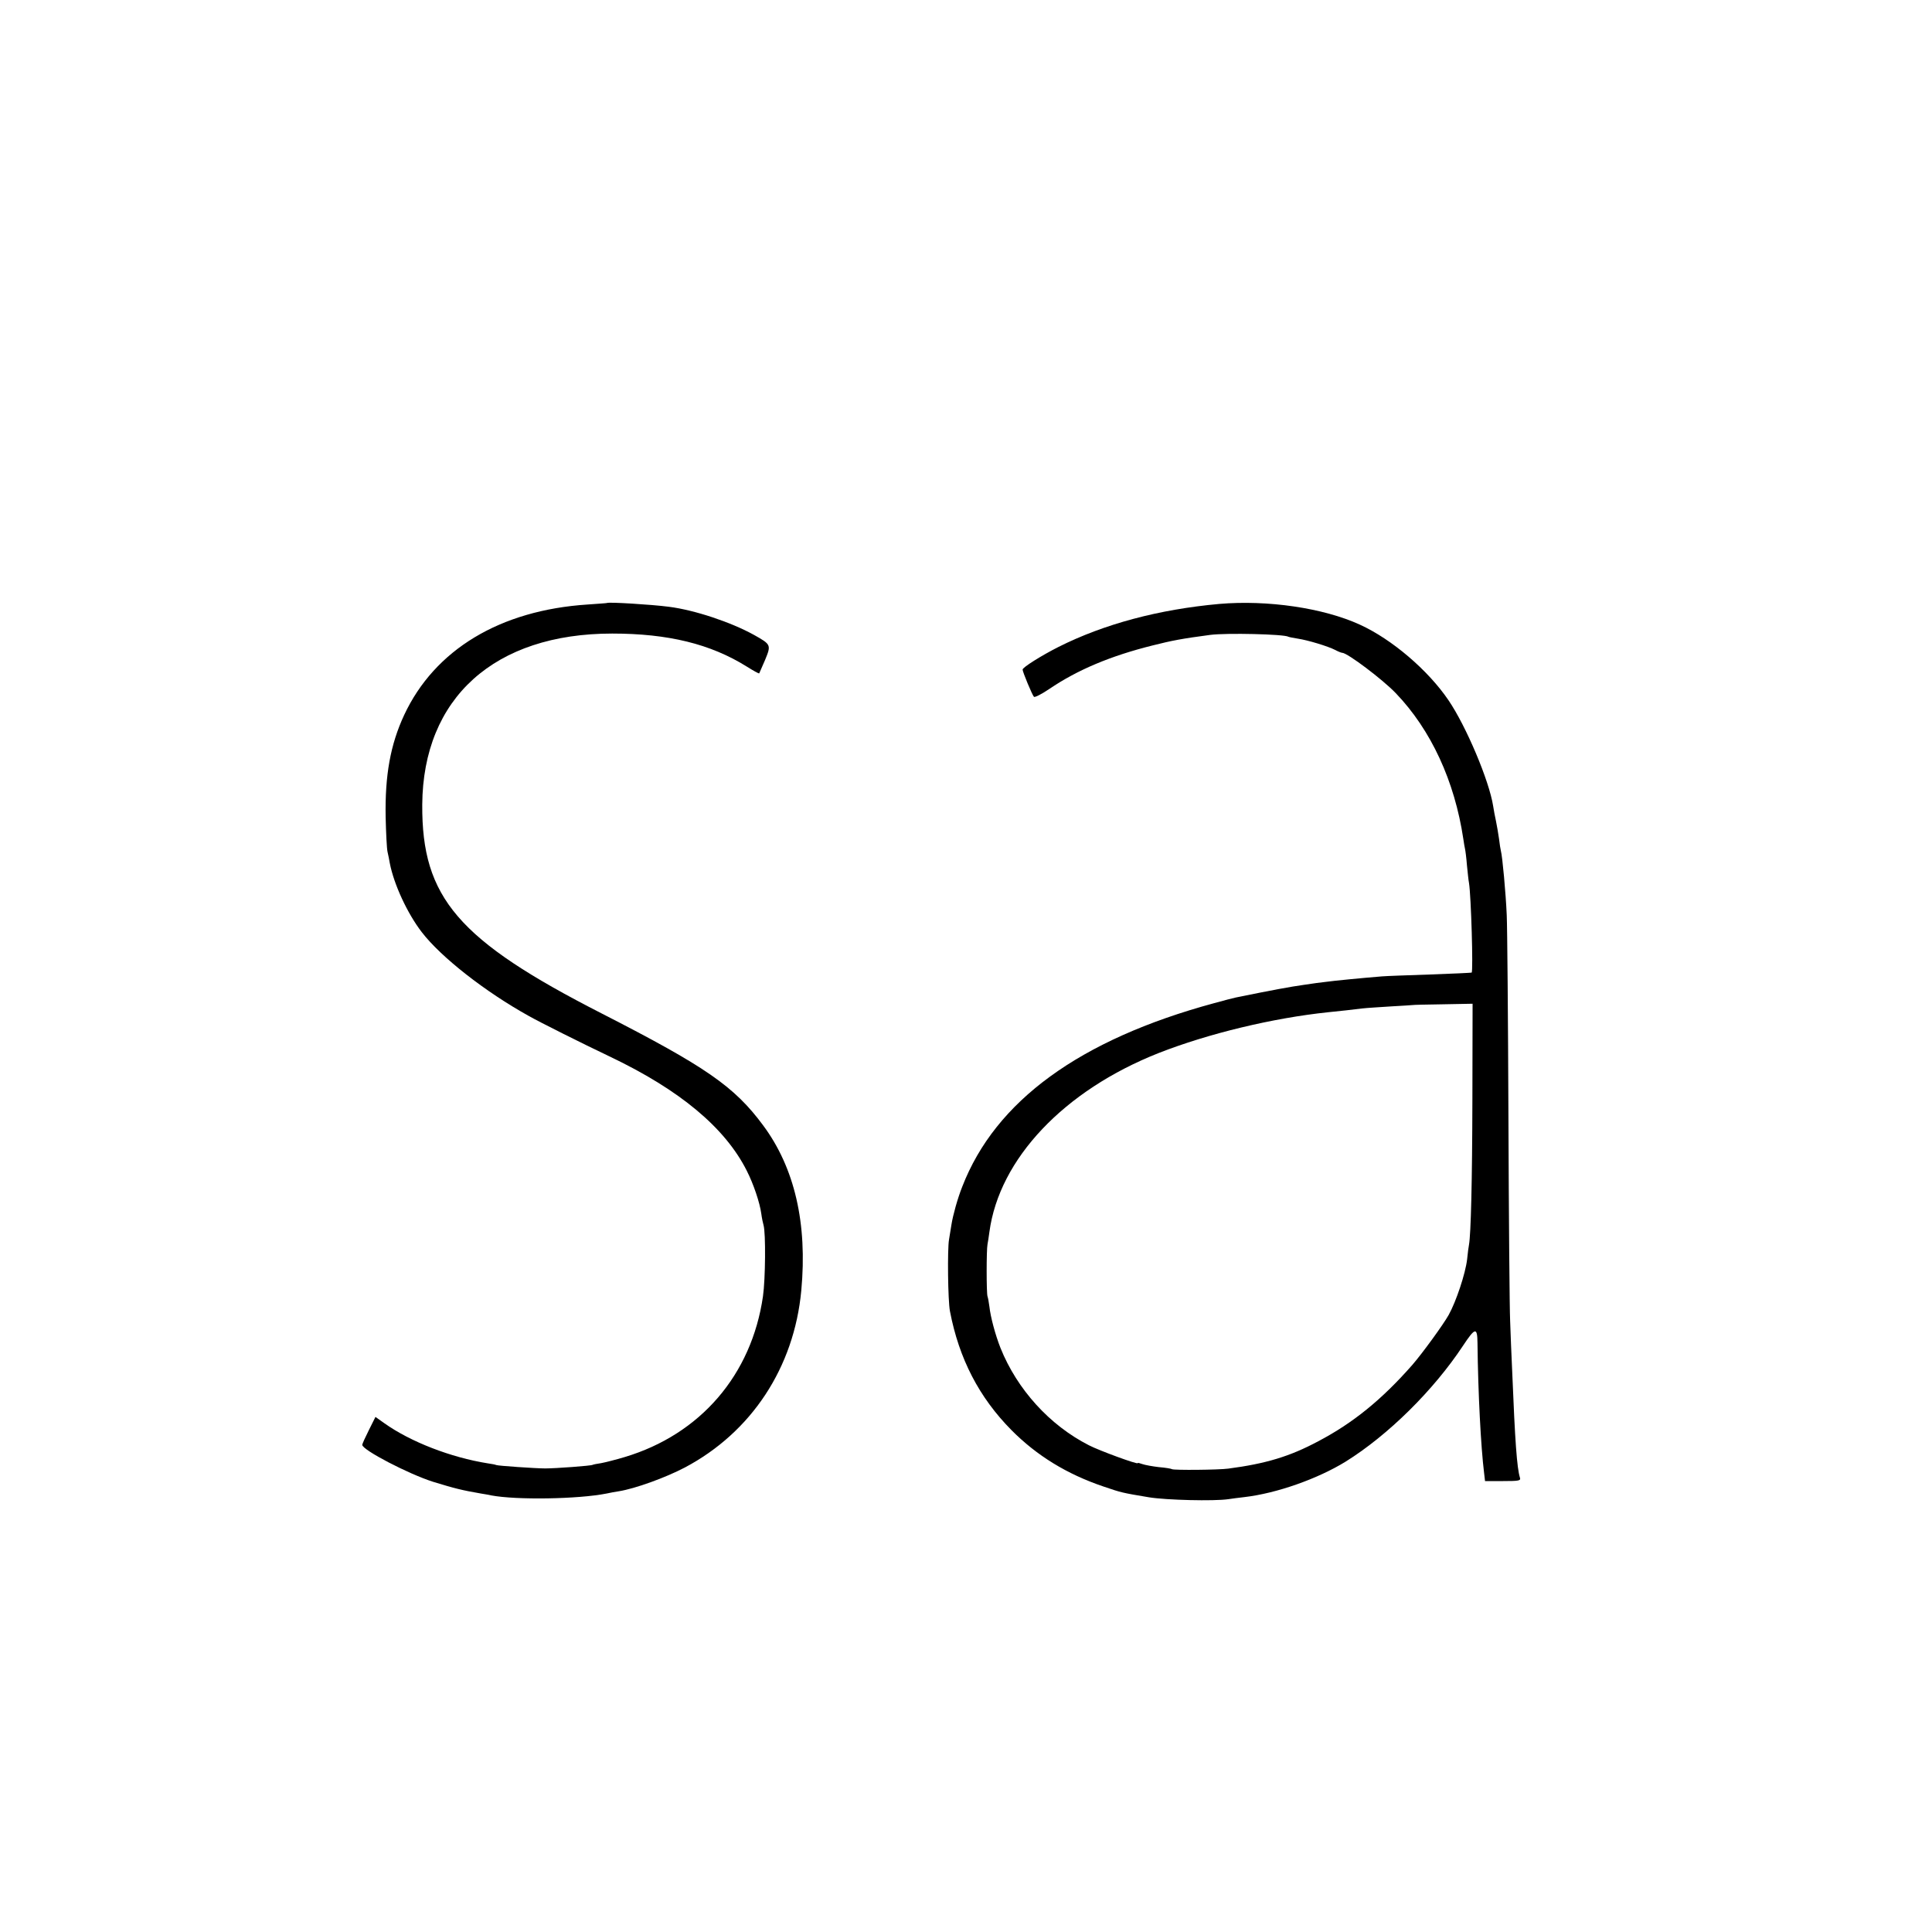
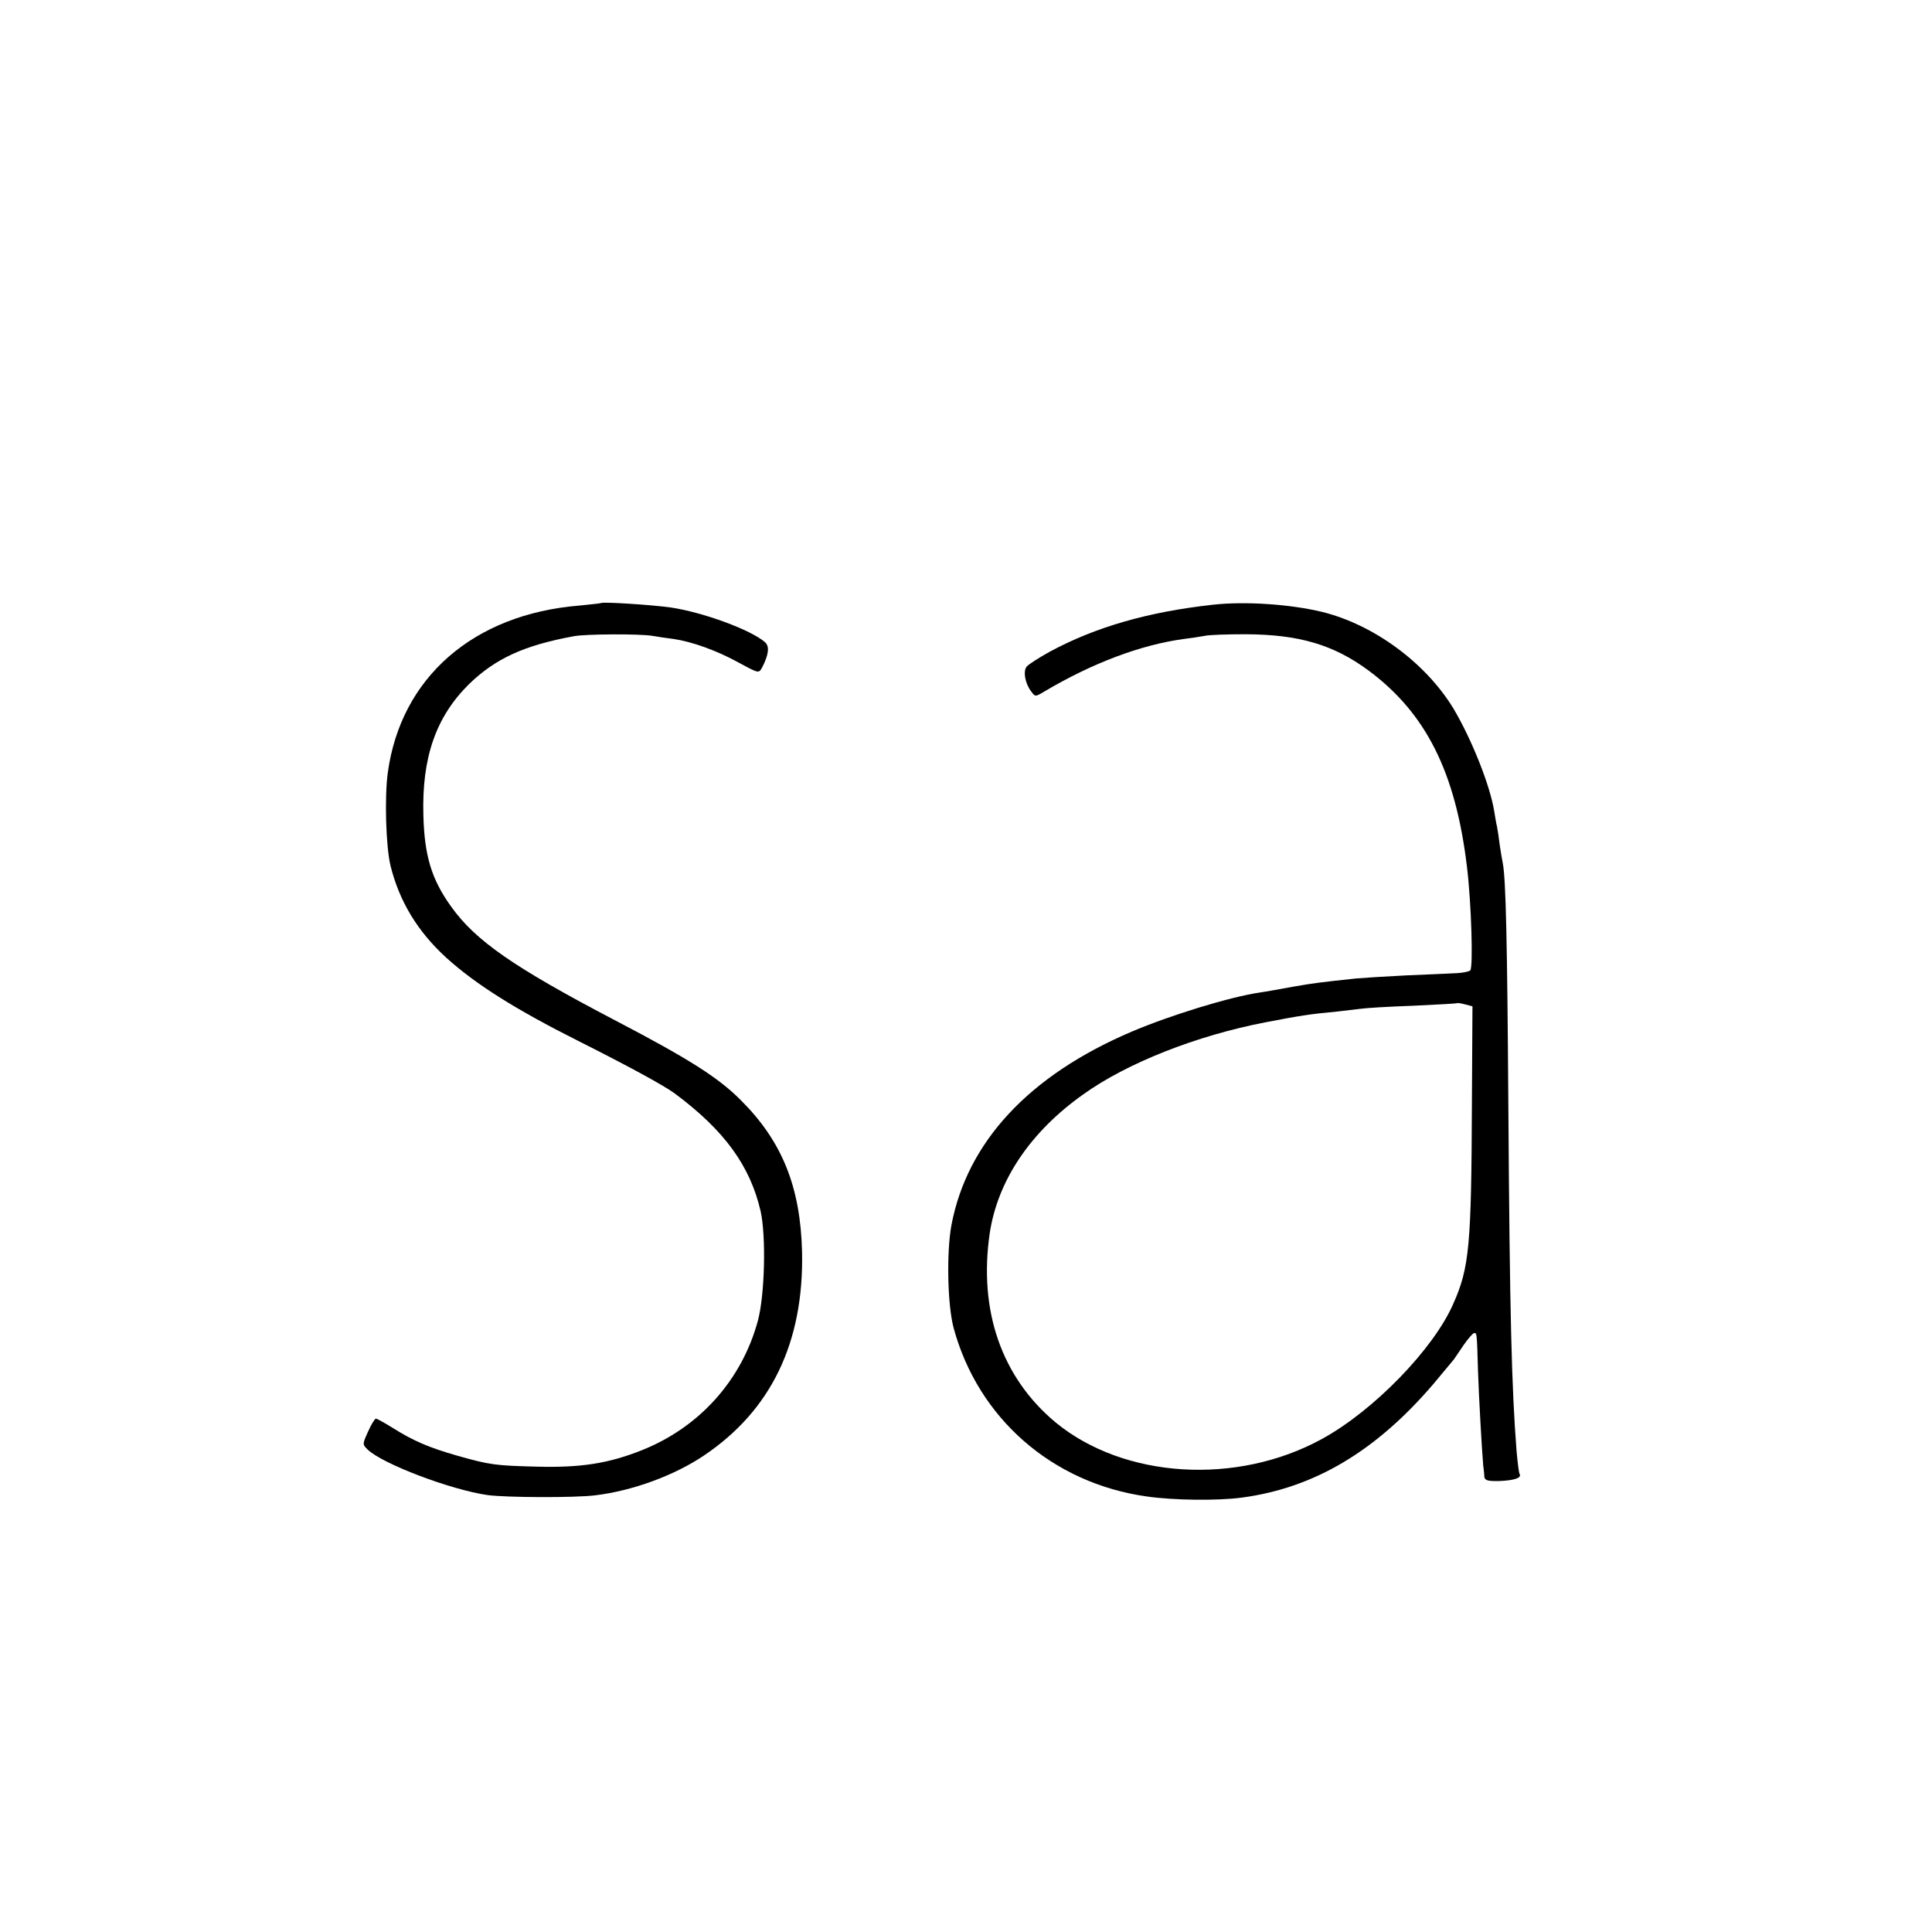
- <svg xmlns="http://www.w3.org/2000/svg" version="1.0" width="1024pt" height="1024pt" viewBox="0 0 1024 1024" preserveAspectRatio="xMidYMid meet">
-   <g transform="translate(0,1024) scale(0.1,-0.1)" fill="#000000" stroke="none">
-     <path d="M3217 7044 c-1 -1 -47 -4 -102 -8 -464 -30 -811 -239 -973 -586 -73 -157 -102 -320 -98 -540 2 -85 6 -168 10 -185 4 -16 9 -43 12 -60 22 -113 93 -266 169 -365 102 -133 337 -317 568 -445 58 -33 282 -145 427 -214 374 -178 613 -378 728 -606 36 -71 69 -169 77 -228 3 -23 9 -51 12 -61 12 -41 10 -285 -3 -376 -60 -417 -332 -733 -734 -853 -47 -14 -102 -28 -124 -32 -21 -3 -41 -7 -45 -9 -7 -5 -196 -19 -251 -19 -50 0 -253 14 -260 18 -3 2 -23 6 -45 9 -195 31 -409 114 -547 212 l-48 34 -35 -70 c-19 -38 -35 -73 -35 -78 0 -27 246 -155 376 -196 114 -35 154 -45 253 -62 18 -3 43 -7 55 -10 133 -25 460 -20 611 10 17 4 46 9 65 12 87 14 247 72 350 126 353 187 579 530 617 938 33 355 -35 650 -202 875 -153 207 -304 311 -855 593 -762 389 -955 614 -952 1107 4 566 383 907 1007 907 296 0 521 -55 713 -175 35 -22 64 -38 66 -36 1 2 15 34 31 71 33 80 32 82 -59 133 -121 67 -315 132 -451 149 -91 12 -321 26 -328 20z" />
-     <path d="M6462 7039 c-320 -29 -609 -106 -852 -228 -89 -45 -190 -108 -190 -120 0 -12 51 -135 60 -144 4 -5 41 14 81 41 150 102 327 176 548 231 103 26 155 36 306 56 86 11 392 4 414 -10 4 -2 26 -6 50 -10 53 -8 159 -40 198 -60 15 -8 32 -15 37 -15 27 0 214 -141 284 -214 187 -195 312 -466 358 -773 3 -21 7 -45 9 -53 2 -8 7 -46 10 -85 4 -38 8 -81 11 -95 11 -66 23 -470 14 -475 -3 -1 -102 -6 -220 -10 -118 -4 -233 -8 -255 -10 -99 -8 -256 -23 -305 -30 -14 -1 -63 -8 -110 -15 -71 -10 -164 -27 -360 -67 -14 -3 -65 -16 -115 -30 -712 -193 -1159 -518 -1335 -973 -25 -63 -49 -150 -57 -200 -3 -19 -9 -55 -13 -80 -9 -50 -6 -325 5 -380 48 -251 154 -456 326 -630 134 -135 293 -233 488 -299 94 -32 97 -33 241 -57 92 -15 345 -21 420 -10 19 3 58 8 85 11 172 20 389 97 537 188 225 140 466 378 622 614 65 98 76 100 77 15 3 -266 18 -552 35 -689 l5 -43 95 0 c86 0 95 2 90 18 -16 52 -26 191 -41 562 -4 85 -9 207 -11 270 -3 63 -7 547 -9 1075 -2 528 -6 1012 -9 1075 -5 116 -23 312 -31 340 -2 8 -7 38 -10 65 -4 28 -11 69 -16 93 -5 23 -12 59 -15 80 -21 134 -143 423 -237 561 -108 159 -300 323 -469 400 -194 89 -490 132 -746 110z m1342 -2622 c-1 -443 -8 -718 -18 -774 -2 -10 -7 -45 -10 -78 -9 -76 -58 -223 -98 -295 -30 -53 -140 -204 -193 -265 -160 -182 -313 -307 -498 -404 -151 -81 -279 -119 -477 -145 -52 -7 -287 -9 -298 -3 -4 3 -35 8 -70 11 -34 4 -73 11 -87 16 -14 5 -25 8 -25 5 0 -8 -203 66 -259 95 -208 106 -380 296 -468 515 -28 71 -53 165 -59 220 -3 22 -7 46 -10 54 -6 17 -6 247 0 276 2 11 7 40 10 65 52 388 396 751 898 949 263 103 603 185 898 216 30 3 73 8 95 10 22 3 60 7 85 10 25 3 95 7 155 11 61 3 111 7 112 7 1 1 73 3 160 4 l158 3 -1 -503z" />
+ <svg xmlns="http://www.w3.org/2000/svg" version="1.0" width="700pt" height="700pt" viewBox="0 0 700 700" preserveAspectRatio="xMidYMid meet">
+   <g transform="translate(0,700) scale(0.1,-0.1)" fill="#000000" stroke="none">
+     <path d="M2178 4815 c-2 -1 -37 -5 -78 -9 -385 -31 -648 -261 -695 -606 -12 -88 -7 -267 10 -337 32 -129 98 -238 202 -333 106 -96 250 -187 483 -304 185 -93 307 -160 345 -188 180 -134 273 -262 311 -427 20 -91 15 -303 -10 -396 -58 -215 -212 -387 -422 -470 -121 -48 -221 -63 -379 -59 -150 4 -169 6 -289 40 -101 29 -158 53 -234 101 -29 18 -56 33 -60 33 -4 0 -17 -21 -28 -46 -21 -46 -21 -47 -3 -65 52 -52 302 -147 436 -166 68 -9 315 -10 388 -1 136 16 288 72 395 144 244 164 363 410 356 739 -6 235 -72 400 -223 550 -81 81 -186 148 -458 290 -363 190 -503 287 -591 411 -71 99 -96 184 -100 329 -6 210 45 357 165 476 96 93 200 141 381 174 41 8 242 9 285 1 17 -3 50 -8 75 -11 68 -10 157 -42 237 -86 72 -39 72 -39 84 -18 24 46 28 77 11 92 -51 45 -226 109 -342 126 -72 10 -246 21 -252 16z" />
+     <path d="M4395 4809 c-236 -26 -426 -81 -591 -170 -40 -22 -77 -46 -84 -54 -14 -17 -6 -61 16 -90 15 -20 15 -20 47 -1 177 105 352 170 507 191 25 3 58 8 74 11 16 4 84 6 150 6 193 -1 318 -38 444 -131 209 -155 316 -369 357 -711 16 -131 23 -365 12 -376 -4 -4 -27 -9 -50 -10 -23 -1 -105 -5 -182 -8 -77 -4 -158 -9 -180 -11 -122 -13 -157 -17 -230 -30 -44 -8 -98 -18 -120 -21 -109 -16 -324 -82 -465 -142 -371 -158 -596 -399 -653 -702 -18 -100 -14 -287 8 -371 89 -328 358 -563 700 -611 97 -14 257 -16 345 -4 262 35 485 168 693 411 37 44 71 85 75 90 4 6 20 29 36 53 16 23 33 42 37 42 10 0 10 4 14 -135 3 -93 14 -288 19 -345 2 -14 4 -32 4 -41 2 -13 13 -16 55 -15 52 2 81 11 73 25 -3 4 -7 40 -11 81 -18 230 -25 496 -30 1259 -4 594 -9 814 -20 873 -2 9 -7 38 -11 65 -3 26 -8 57 -10 68 -3 11 -7 36 -10 55 -15 94 -82 262 -148 373 -101 166 -289 304 -476 350 -116 28 -280 39 -395 26z m938 -1805 c-2 -518 -9 -597 -68 -729 -72 -164 -289 -387 -476 -489 -309 -169 -717 -143 -964 60 -196 163 -280 405 -239 686 29 191 147 367 339 503 159 114 411 213 660 261 125 24 162 30 260 39 28 3 66 8 85 10 19 3 105 8 190 11 85 4 156 8 158 9 2 2 15 0 30 -4 l27 -7 -2 -350z" />
  </g>
</svg>
